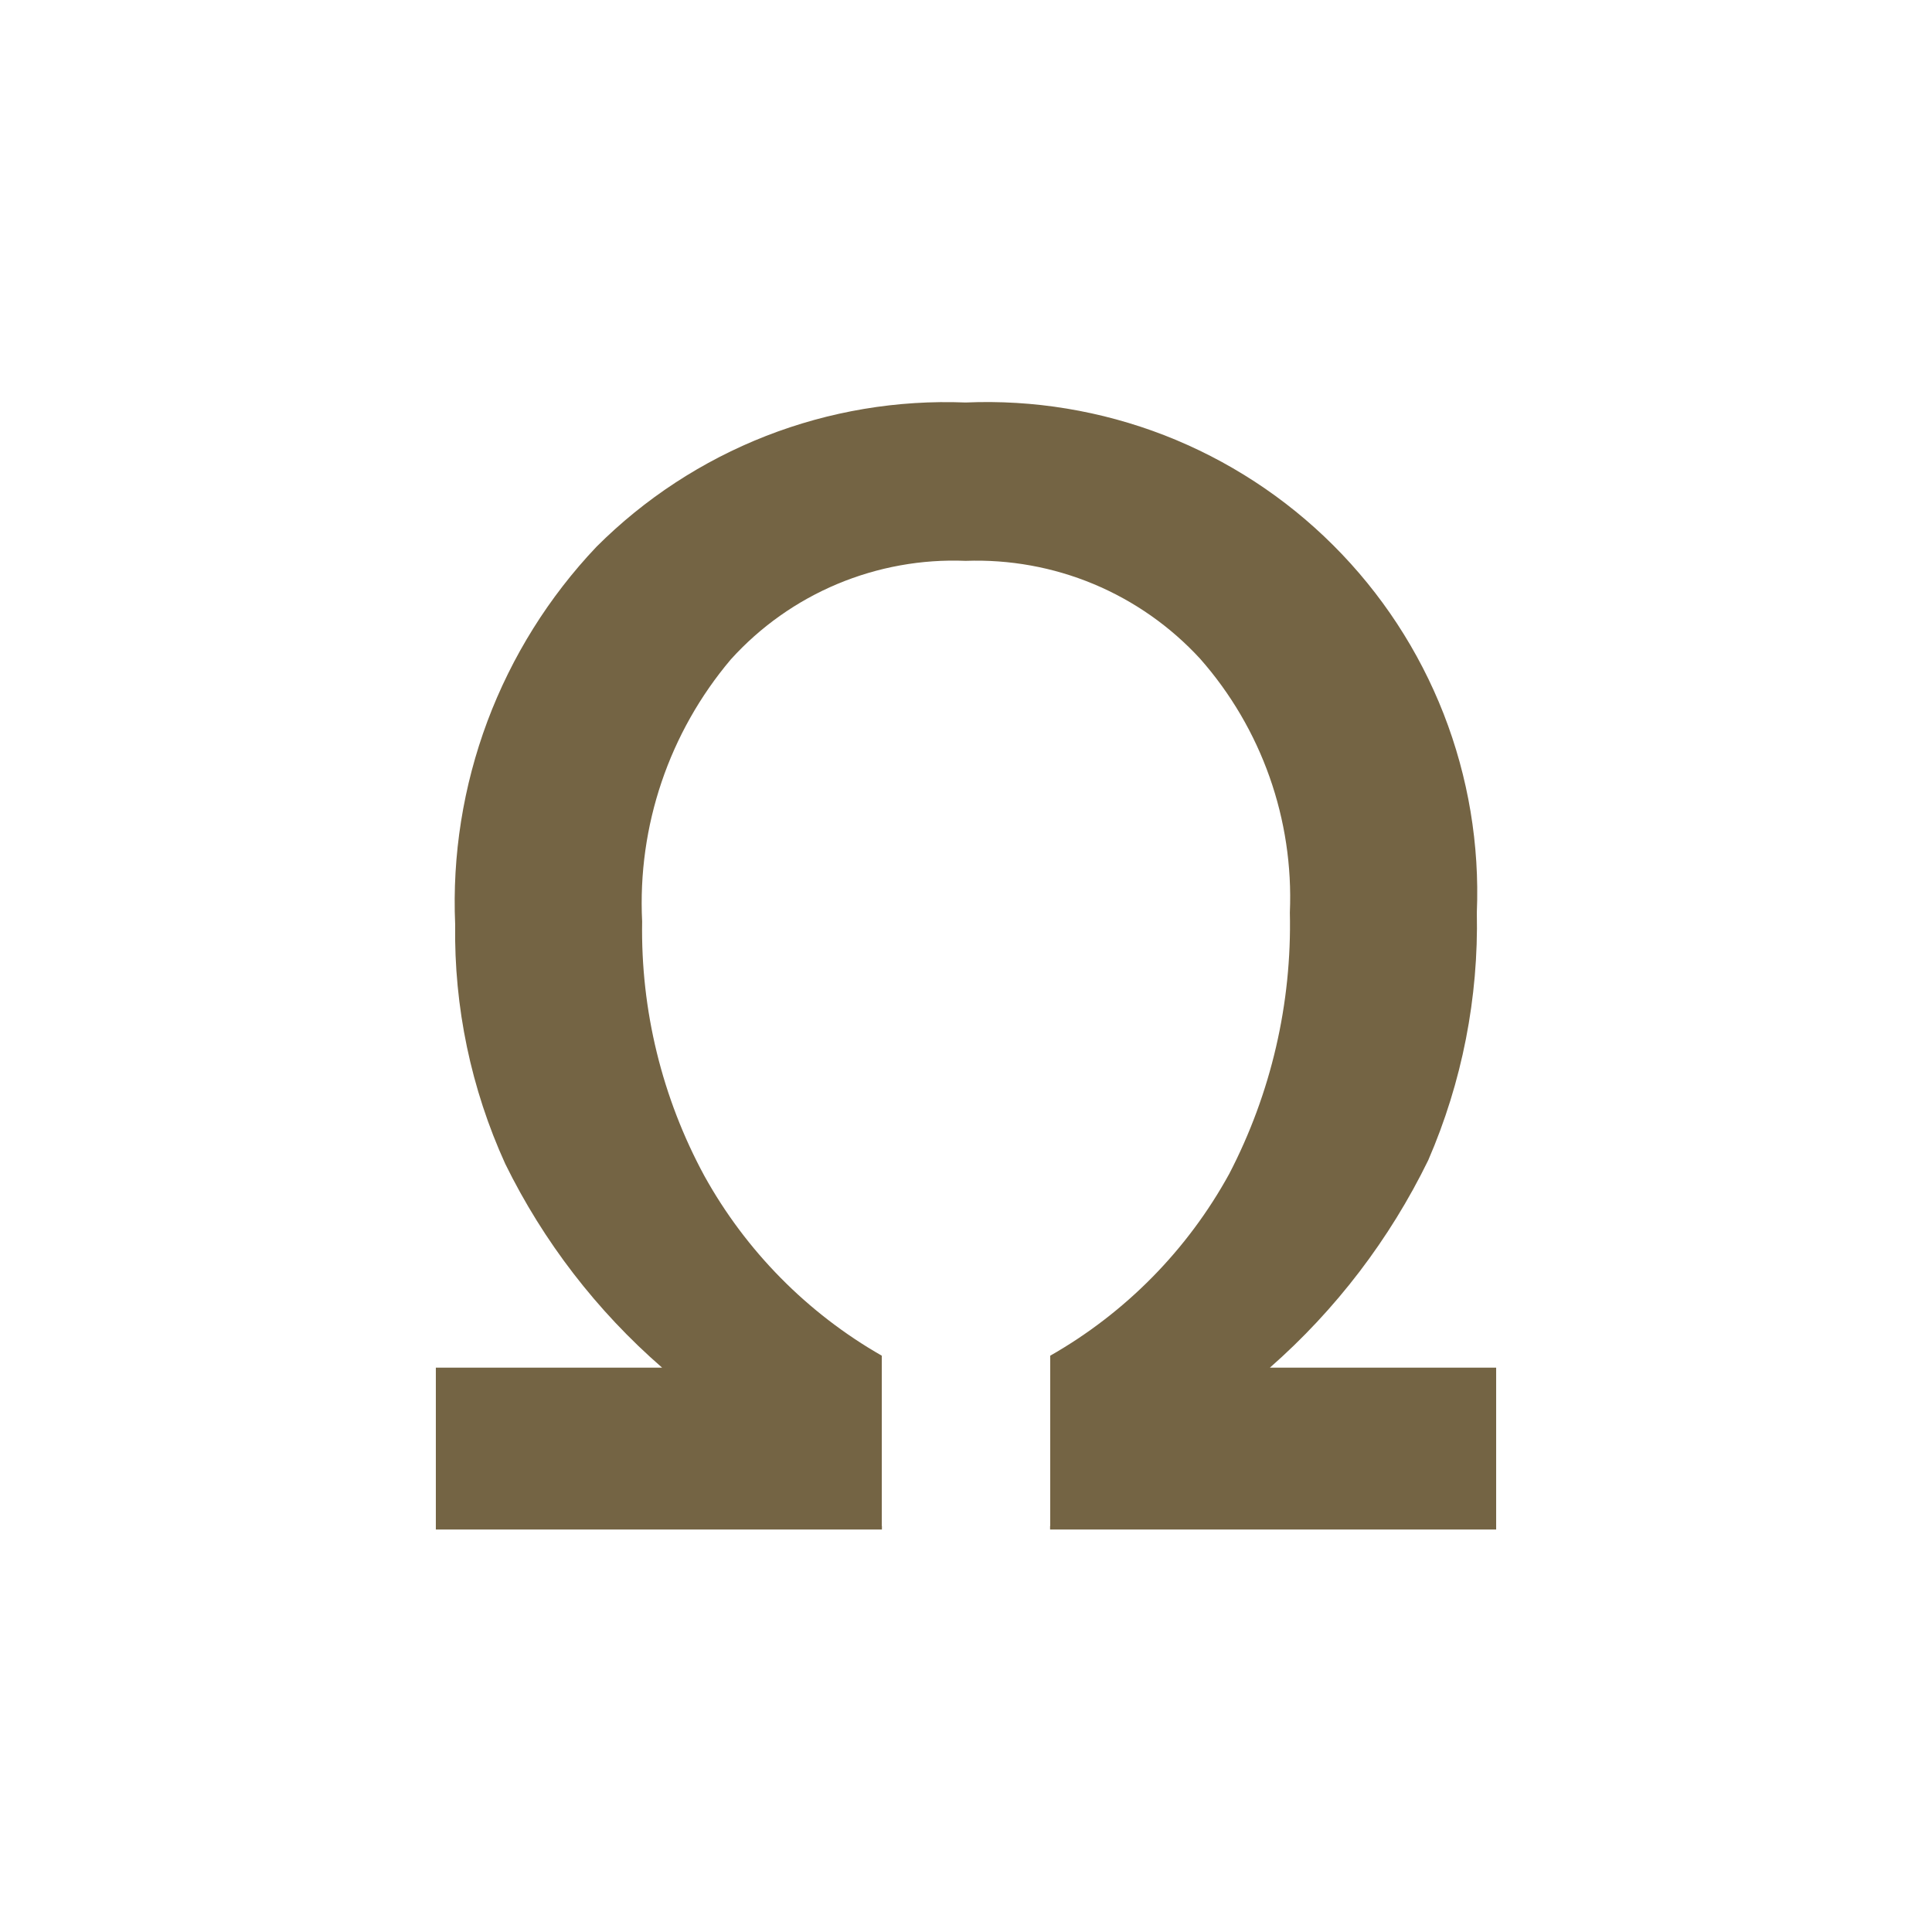
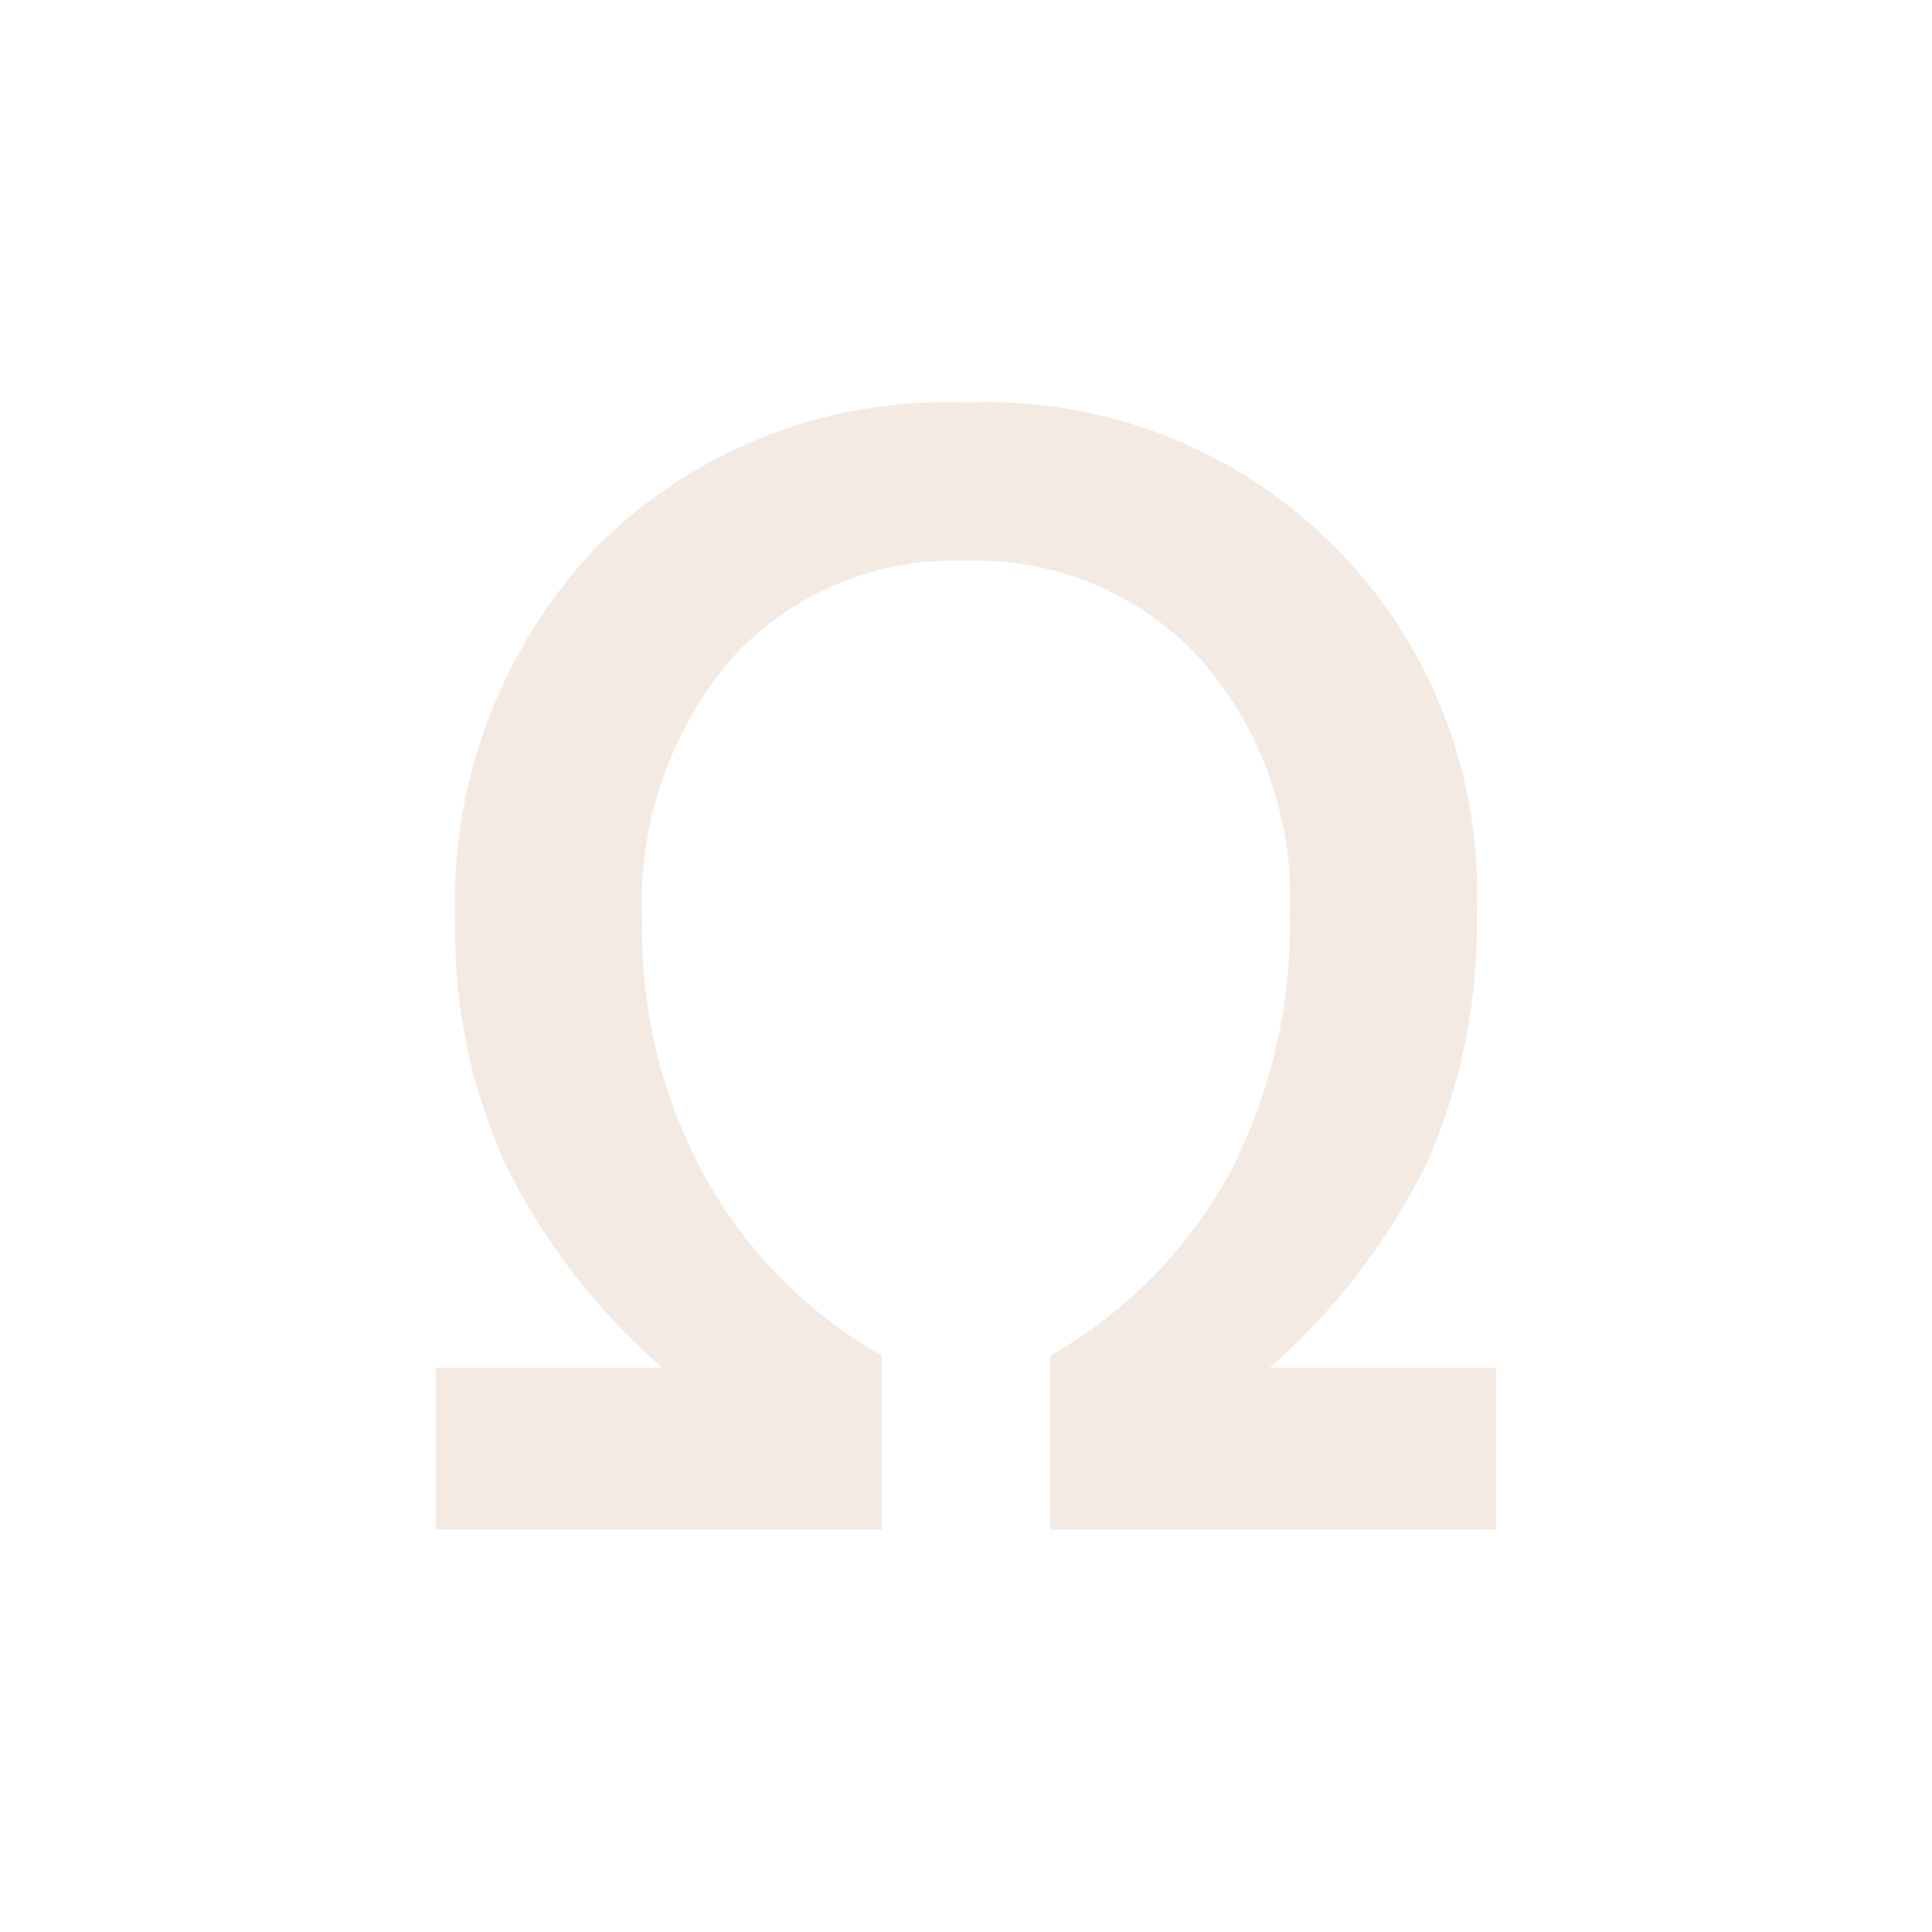
- <svg xmlns="http://www.w3.org/2000/svg" width="27" height="27" viewBox="0 0 27 27" fill="#746444">
+ <svg xmlns="http://www.w3.org/2000/svg" width="27" height="27" viewBox="0 0 27 27" fill="#f3ebe3">
  <path d="M17.747 19.113C18.67 18.303 19.422 17.317 19.96 16.214C20.433 15.123 20.664 13.942 20.639 12.753C20.678 11.805 20.52 10.86 20.175 9.976C19.829 9.092 19.304 8.29 18.632 7.62C17.961 6.95 17.157 6.427 16.273 6.083C15.388 5.74 14.442 5.584 13.495 5.625C12.542 5.587 11.592 5.746 10.704 6.093C9.817 6.44 9.01 6.967 8.336 7.641C7.67 8.343 7.152 9.173 6.812 10.079C6.473 10.986 6.319 11.952 6.361 12.919C6.344 14.073 6.583 15.215 7.061 16.265C7.594 17.351 8.34 18.319 9.253 19.113H6.091V21.375H12.325V21.326H12.323V18.946C11.282 18.351 10.424 17.481 9.843 16.432C9.252 15.341 8.953 14.117 8.974 12.878C8.908 11.544 9.351 10.236 10.213 9.216C10.625 8.76 11.133 8.4 11.7 8.162C12.268 7.924 12.88 7.813 13.495 7.838C14.107 7.816 14.717 7.926 15.283 8.162C15.848 8.398 16.356 8.754 16.771 9.205C17.632 10.181 18.081 11.453 18.026 12.753C18.055 14.023 17.764 15.279 17.178 16.406C16.595 17.468 15.729 18.347 14.677 18.946V21.326H14.675V21.375H20.909V19.113H17.747Z" />
</svg>
